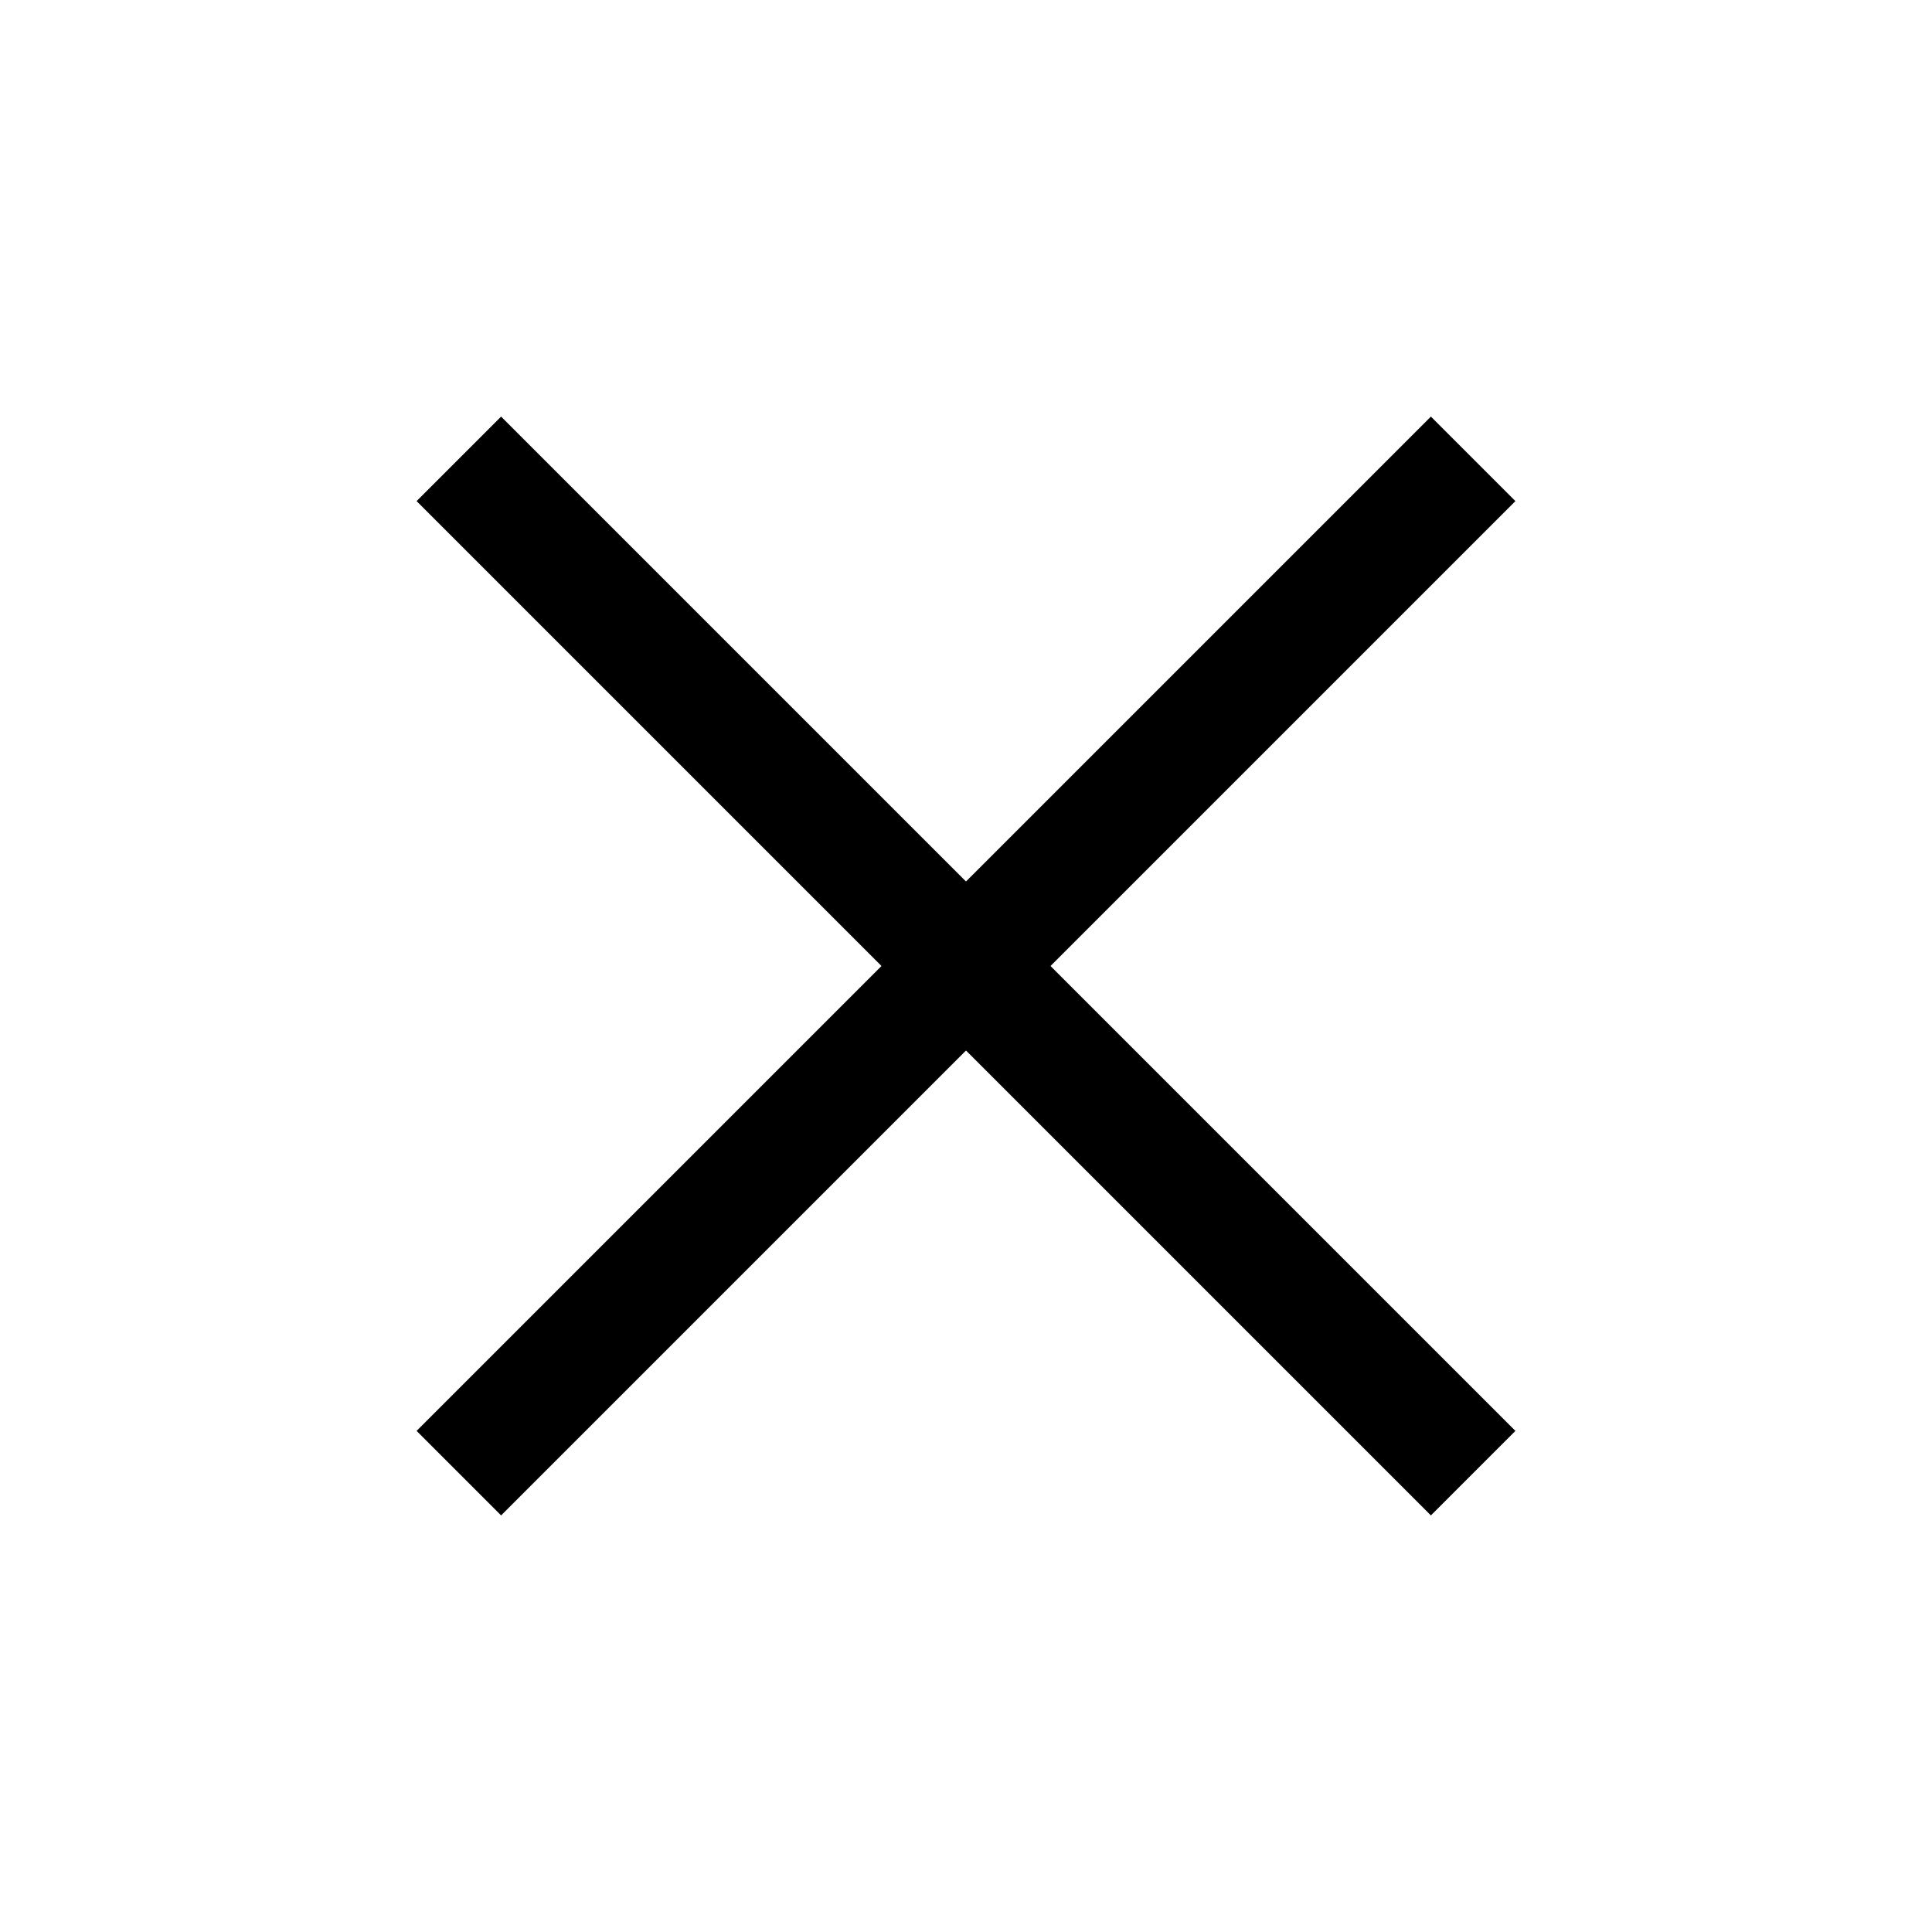
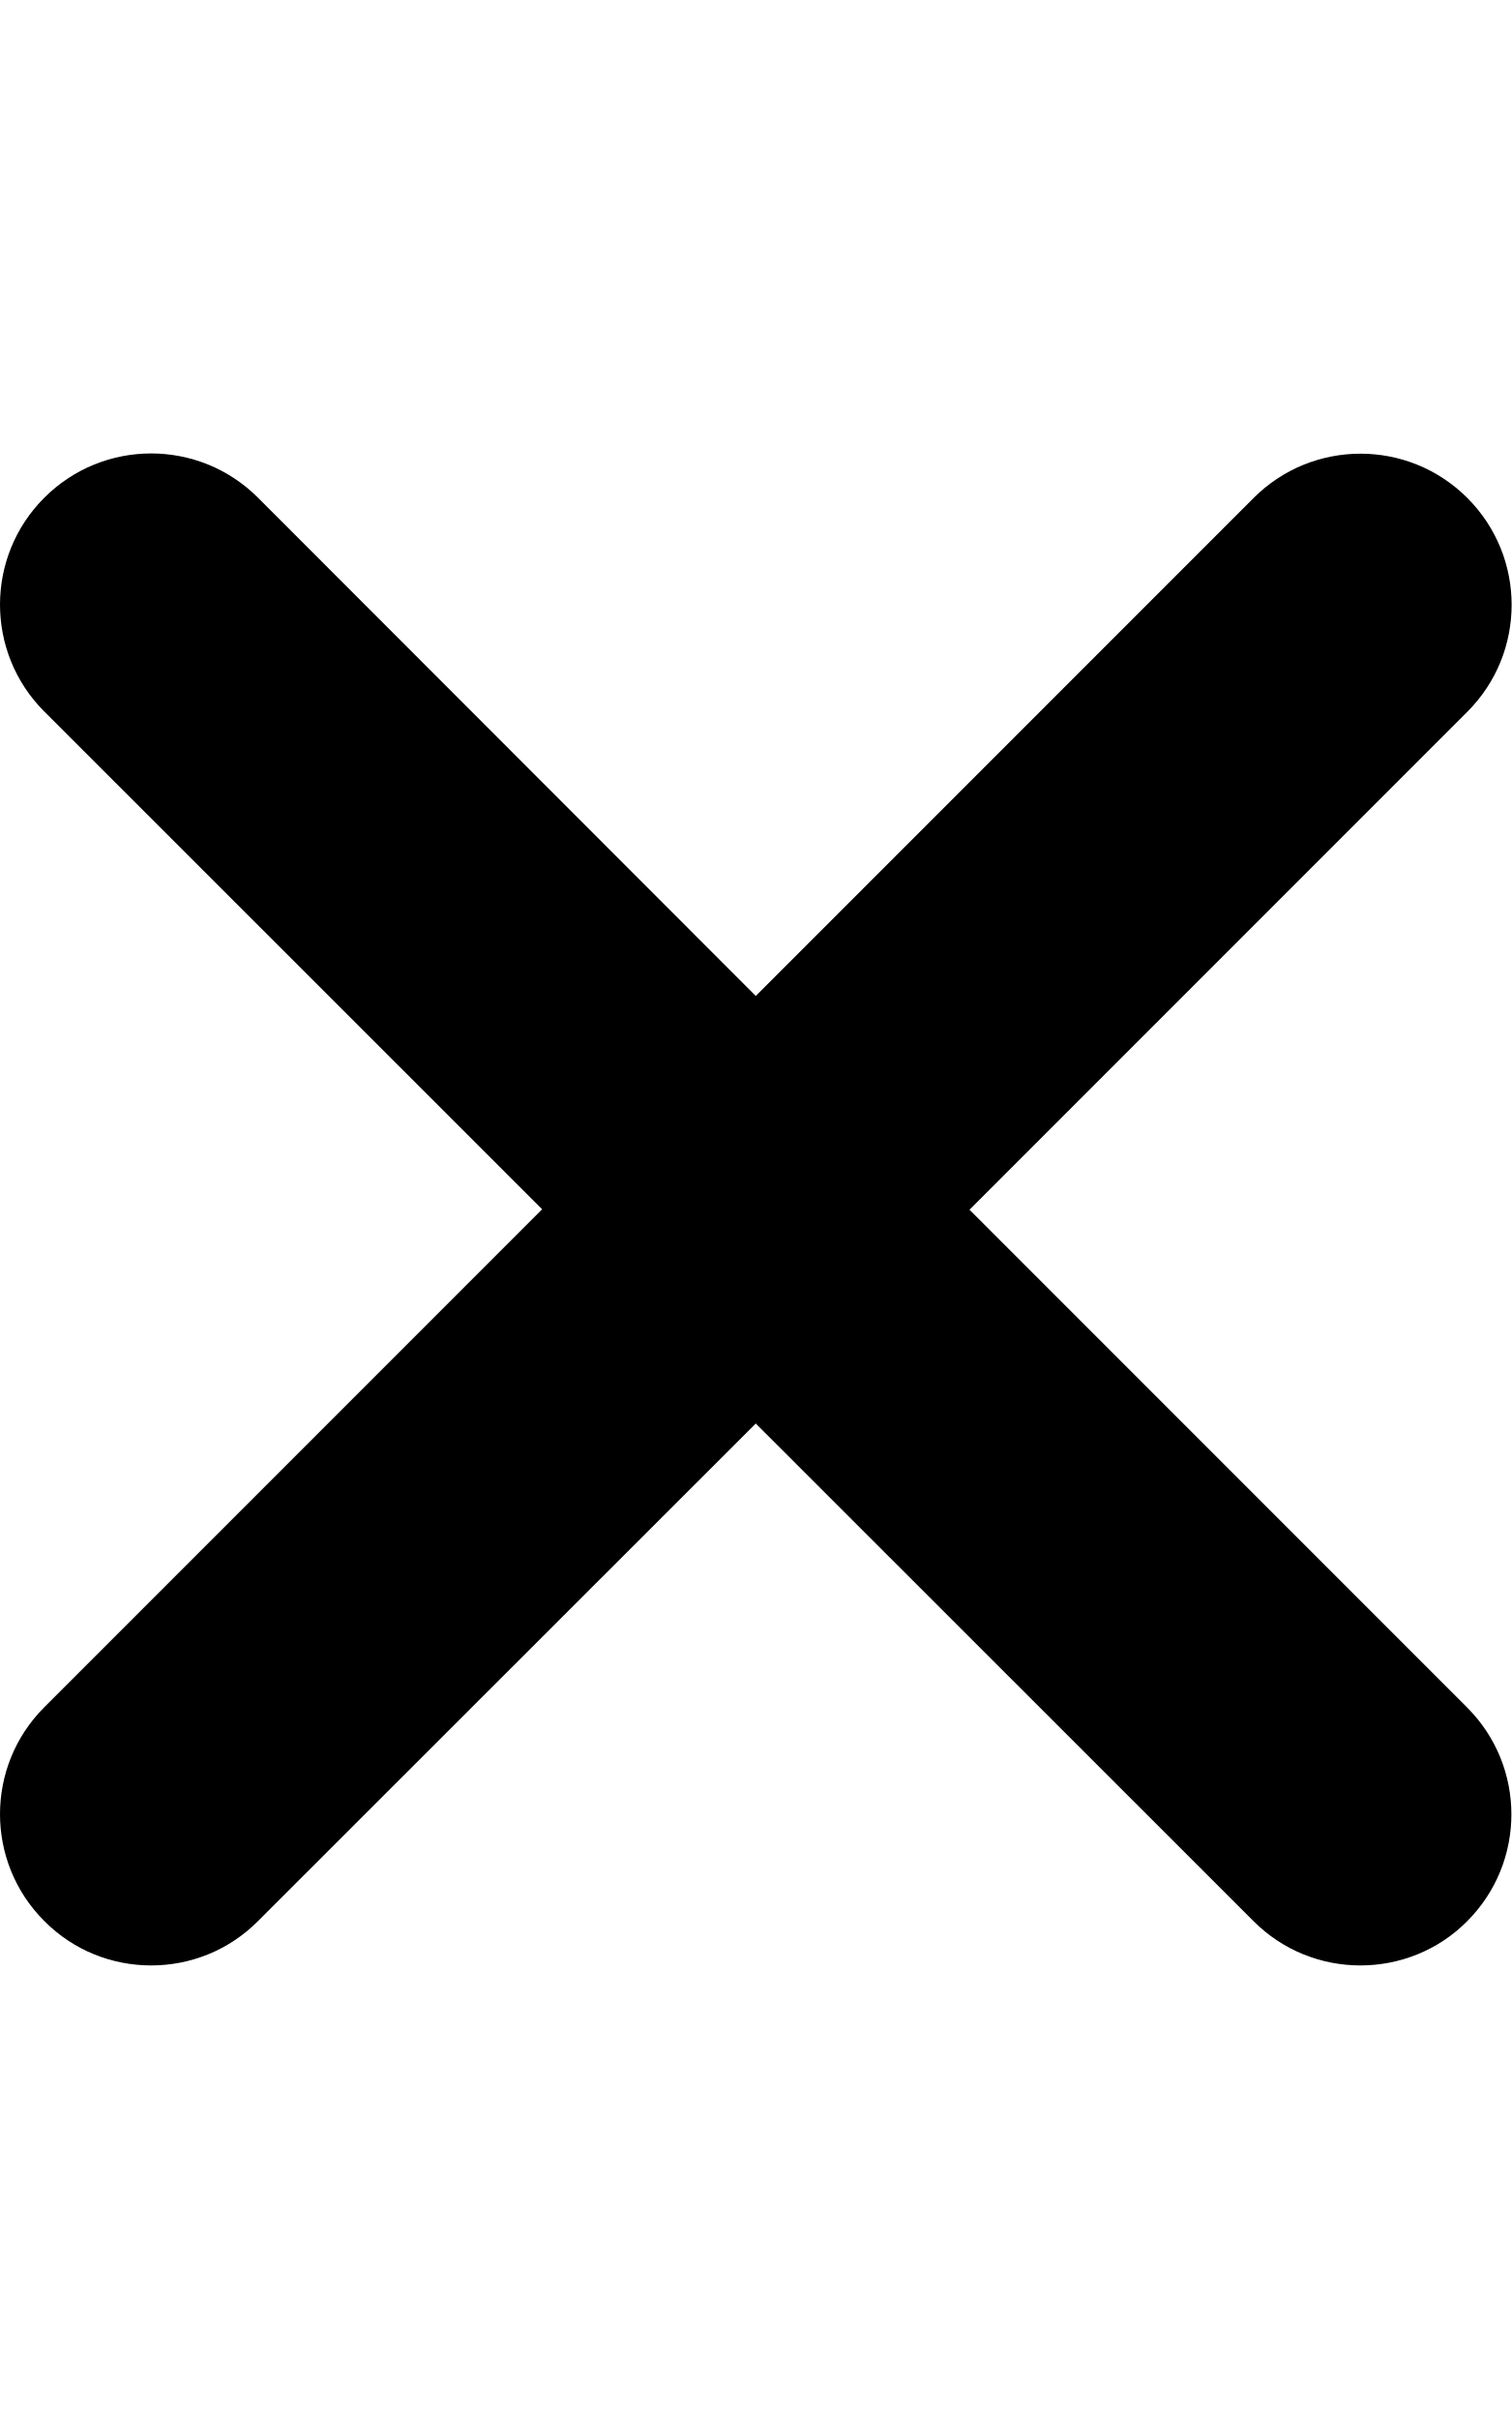
- <svg xmlns="http://www.w3.org/2000/svg" height="48" width="48">
-   <path d="M12.45 37.65 10.35 35.55 21.9 24 10.35 12.45 12.45 10.35 24 21.9 35.55 10.35 37.65 12.45 26.1 24 37.65 35.55 35.55 37.65 24 26.1Z" />
+ <svg xmlns="http://www.w3.org/2000/svg" viewBox="0 0 320 512">
+   <path d="M310.6 361.4c12.5 12.5 12.5 32.75 0 45.25C304.4 412.9 296.2 416 288 416s-16.38-3.125-22.62-9.375L160 301.3L54.63 406.6C48.38 412.9 40.19 416 32 416S15.63 412.9 9.375 406.6c-12.5-12.5-12.5-32.75 0-45.25l105.4-105.4L9.375 150.6c-12.5-12.5-12.5-32.75 0-45.25s32.75-12.5 45.25 0L160 210.8l105.4-105.4c12.5-12.5 32.75-12.5 45.25 0s12.5 32.75 0 45.25l-105.4 105.4L310.6 361.4z" />
</svg>
